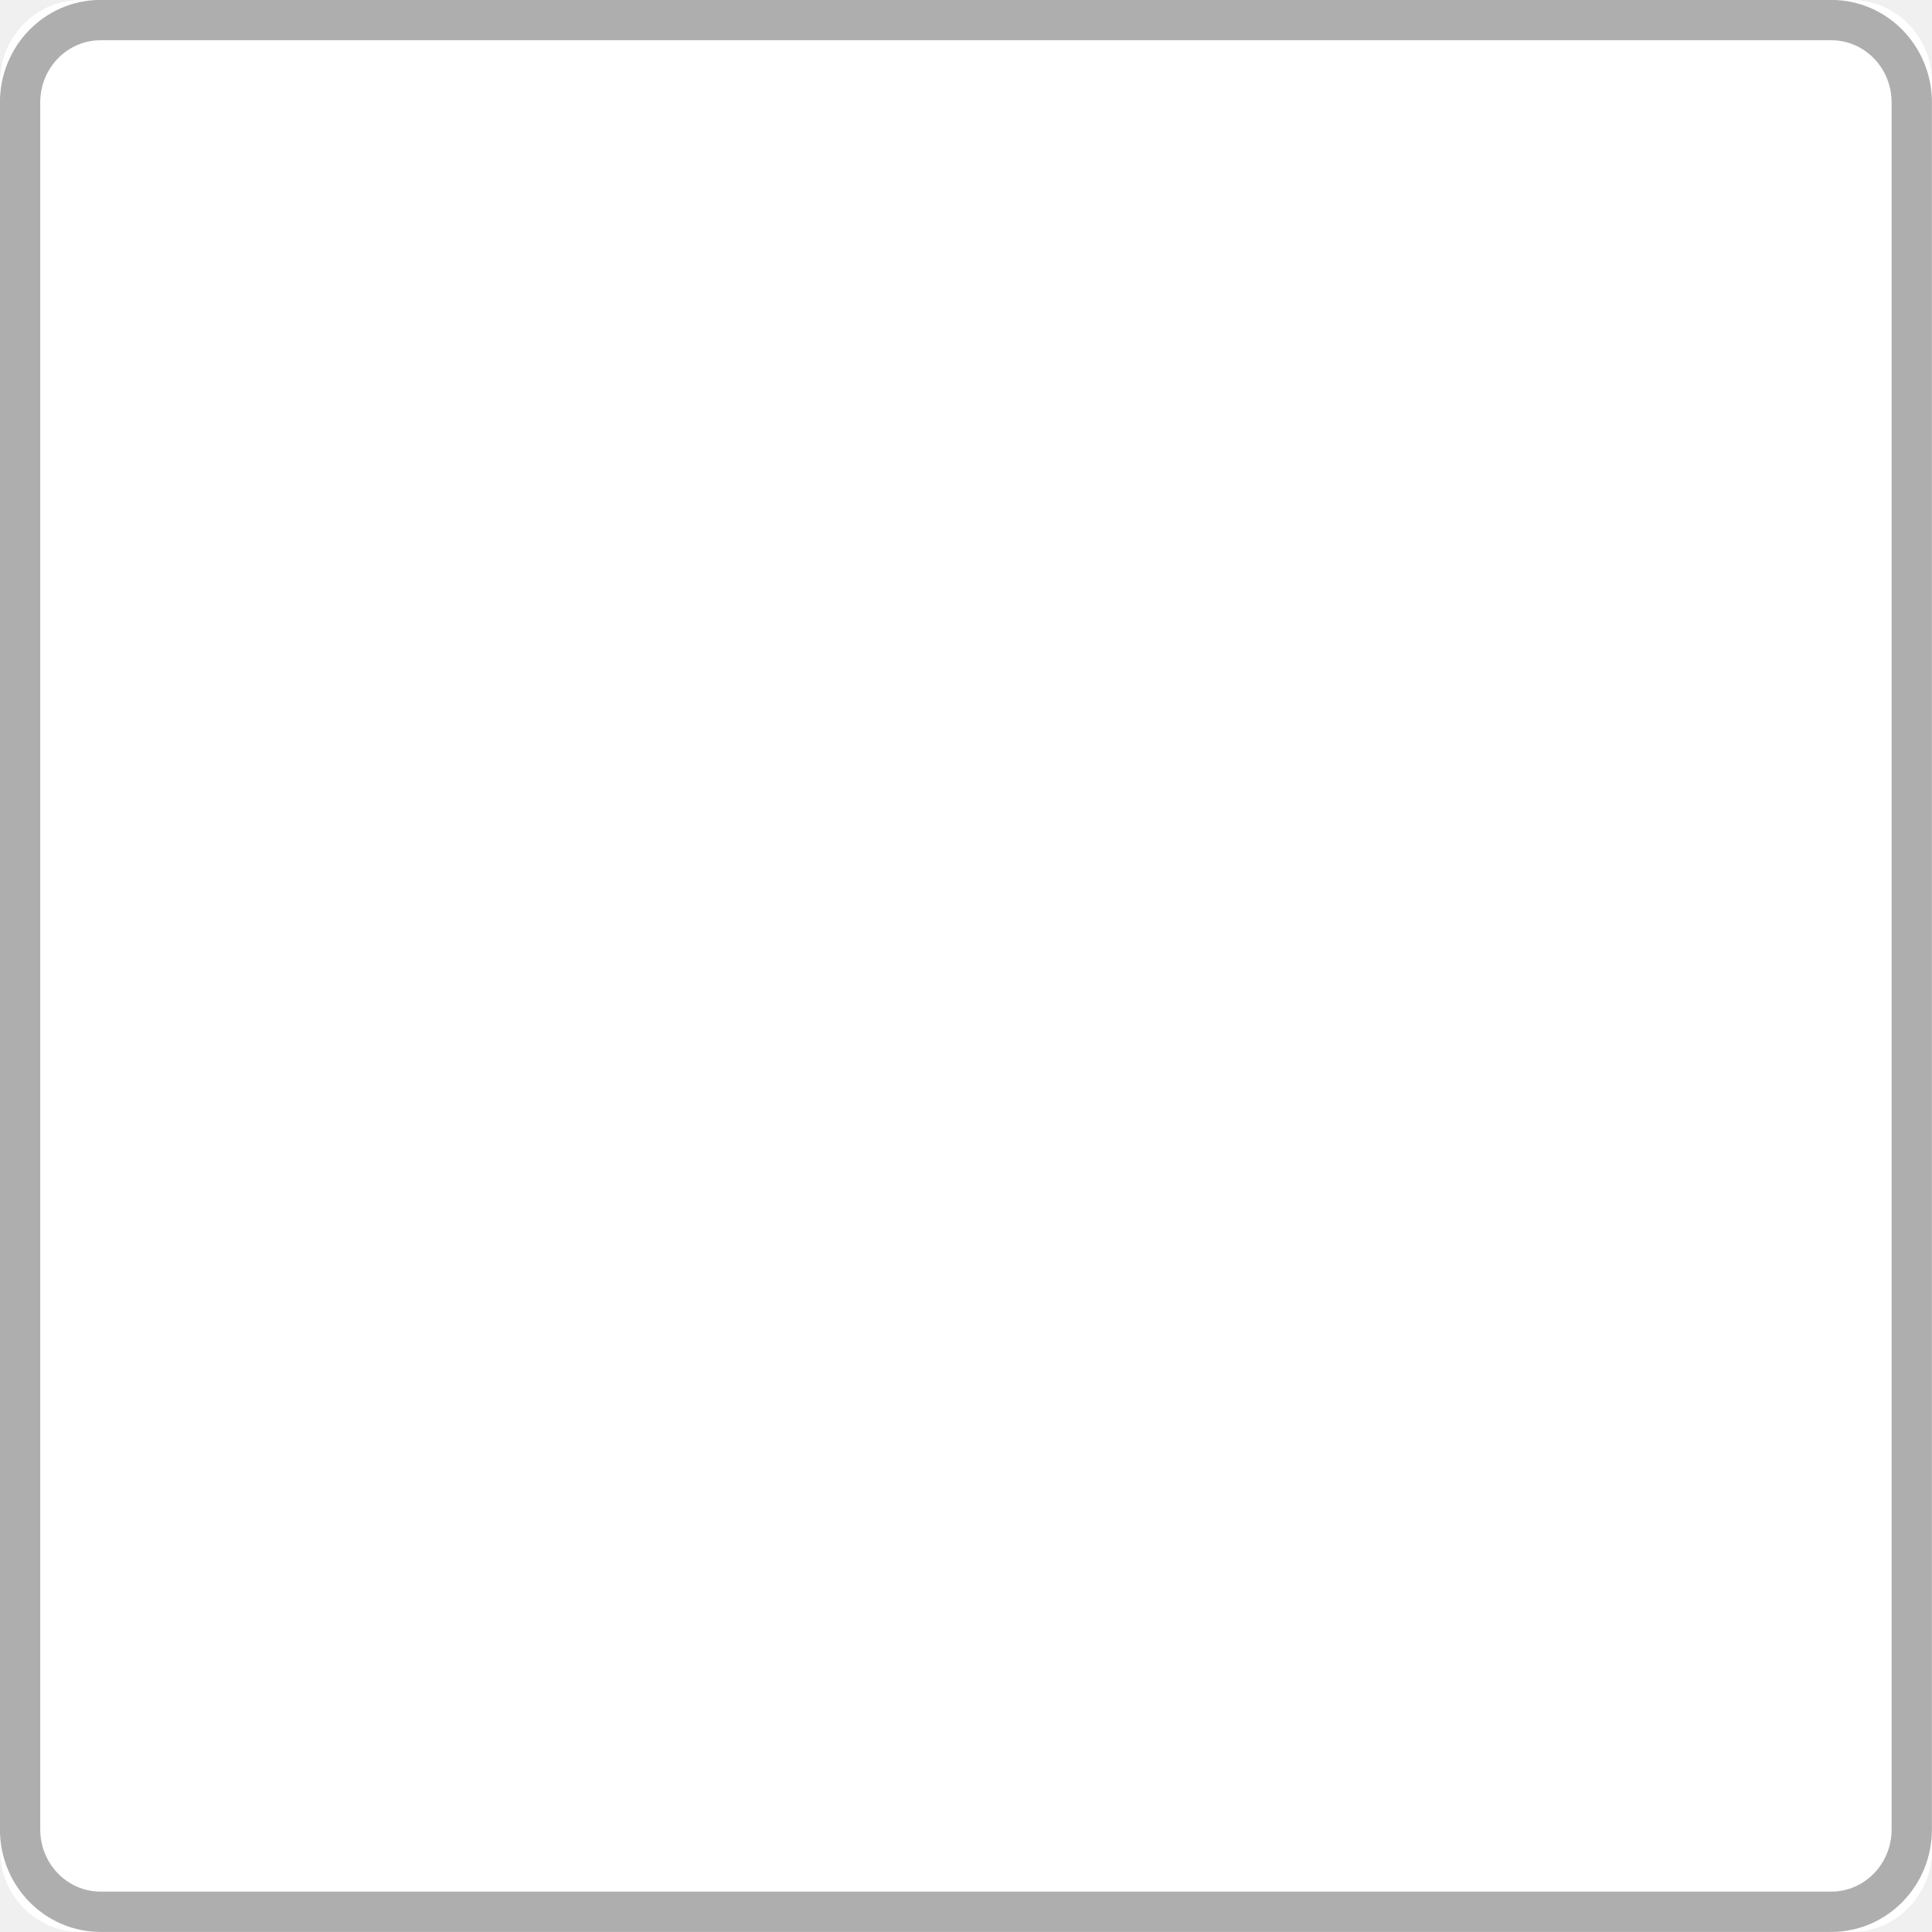
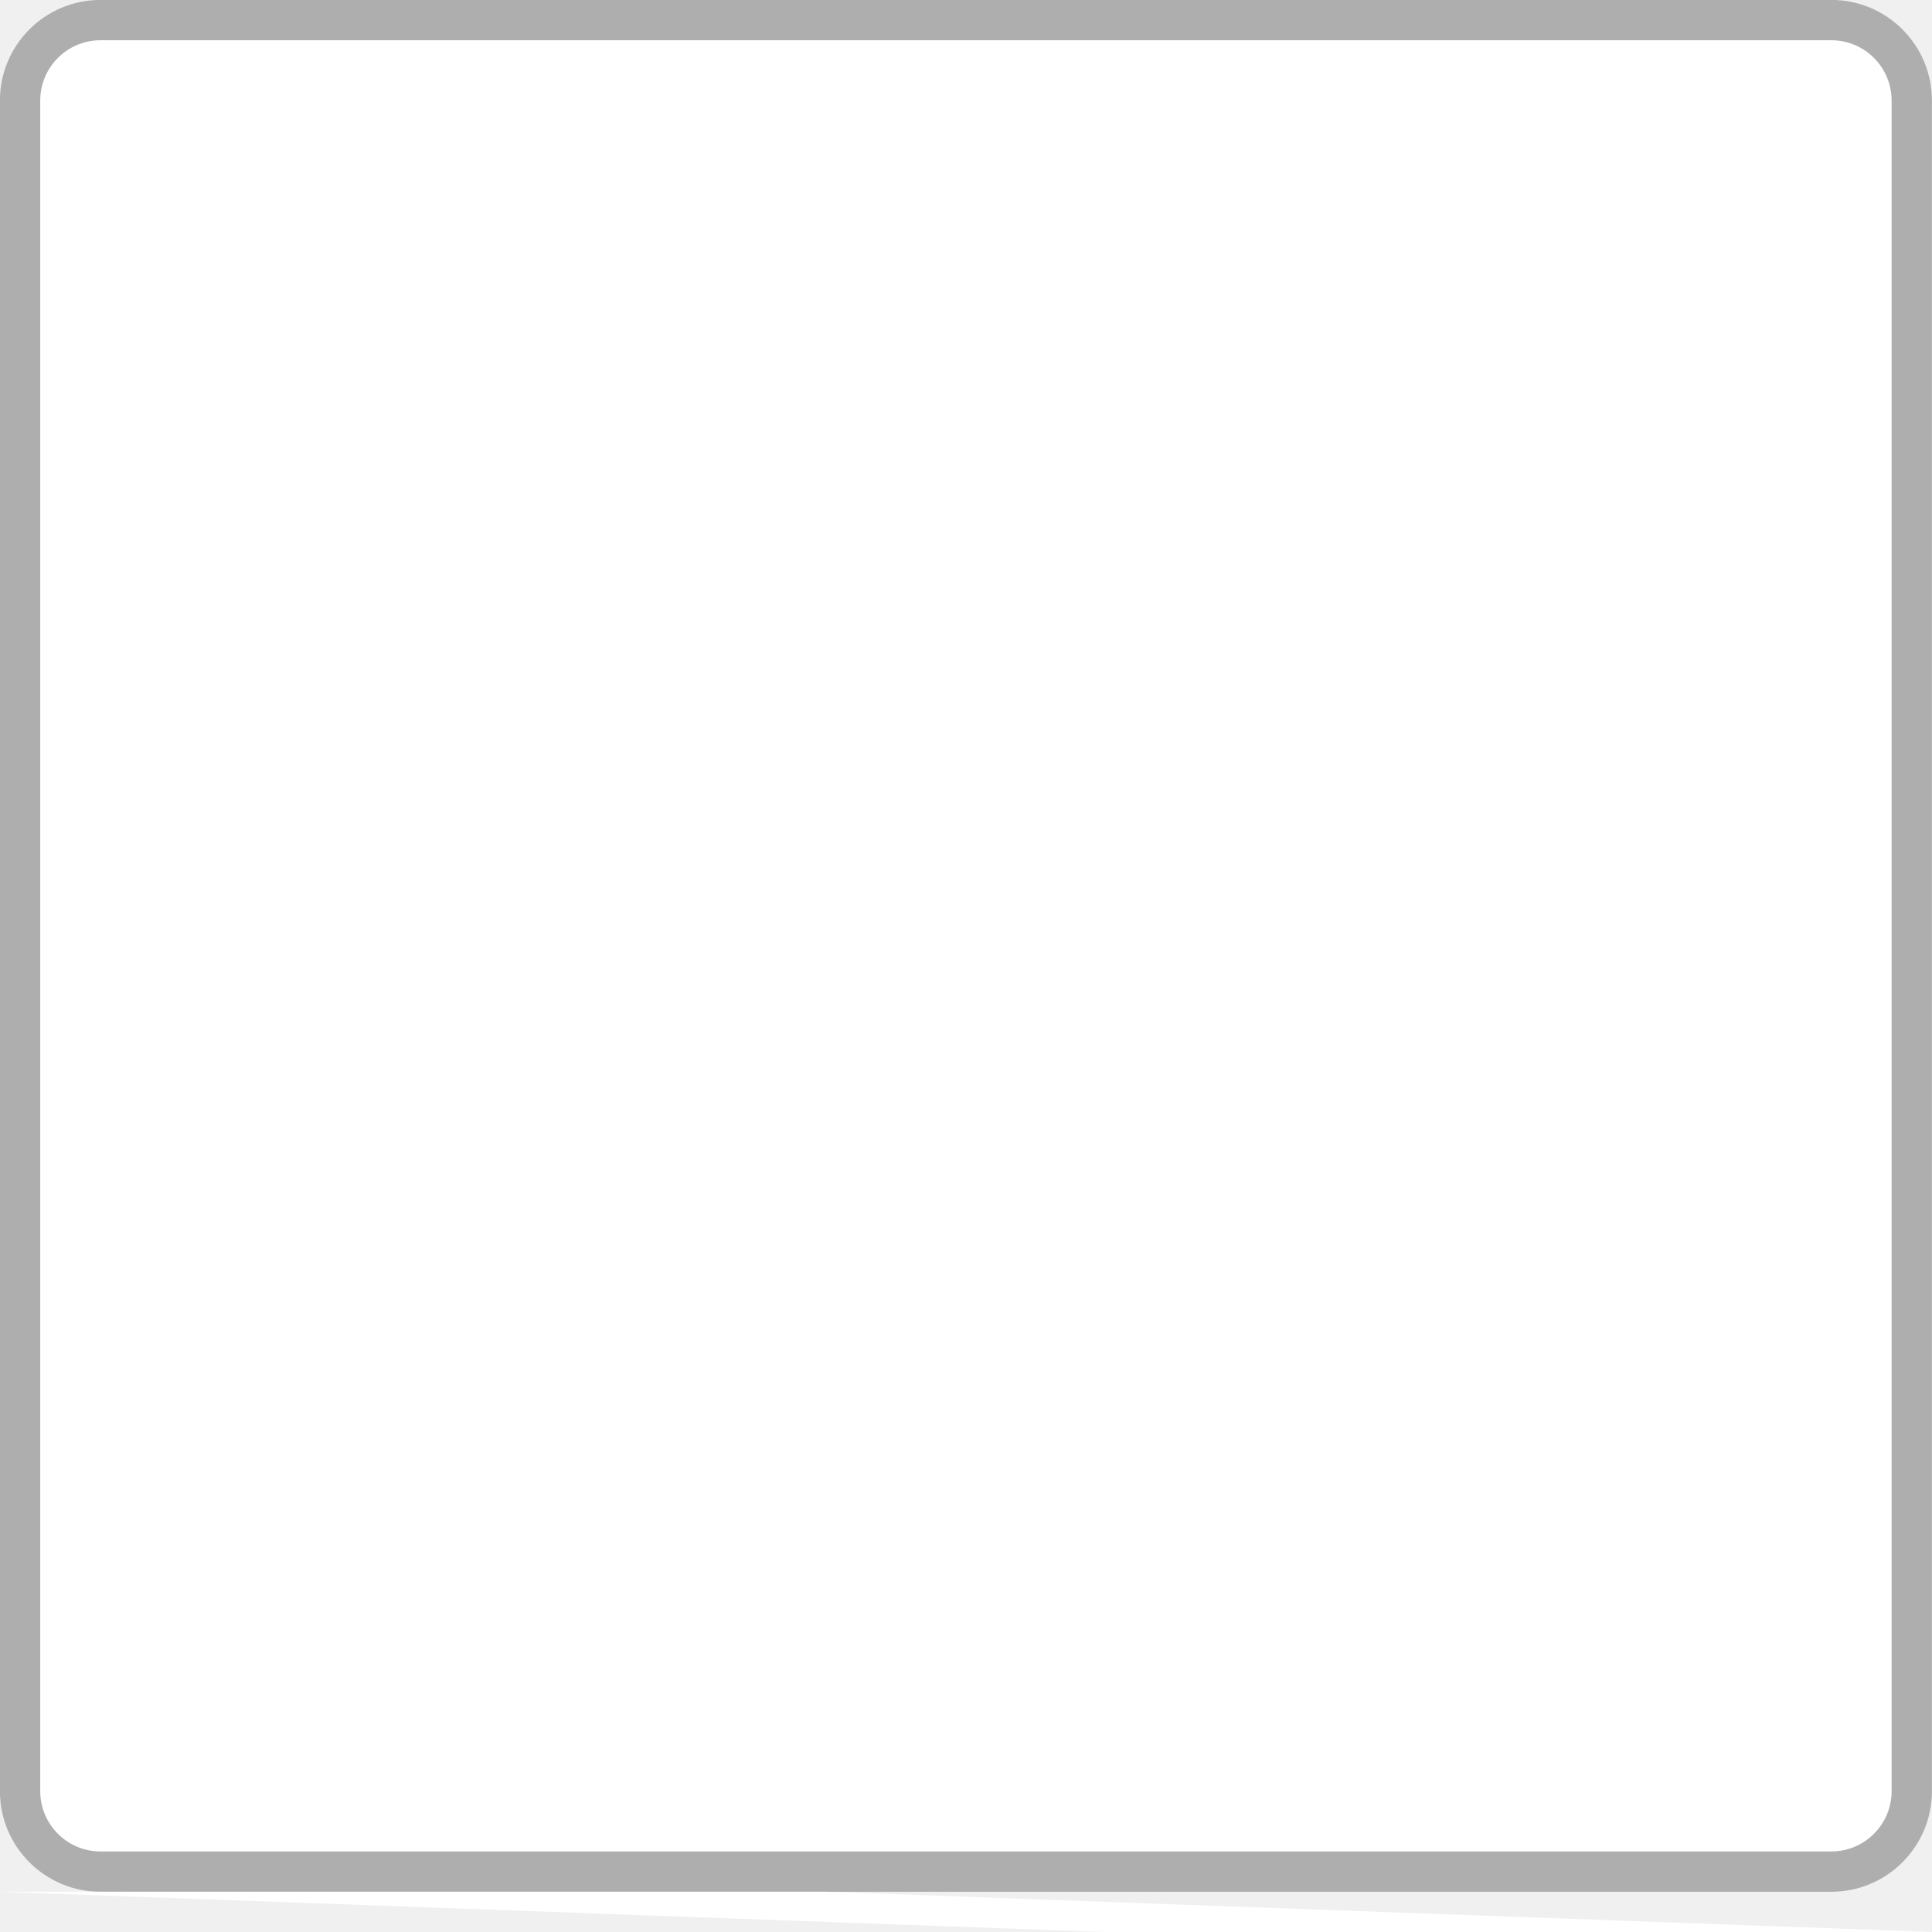
- <svg xmlns="http://www.w3.org/2000/svg" id="bitmap:48-24" width="48" height="48" version="1.1" viewBox="0 0 12.7 12.7">
+ <svg xmlns="http://www.w3.org/2000/svg" id="bitmap:48-32" width="48" height="48" version="1.1" viewBox="0 0 12.7 12.7">
  <g fill="#fff">
-     <rect y="-2.2204e-16" width="12.7" height="12.7" rx=".529" ry=".541" stroke-linejoin="round" stroke-width=".265" />
-     <rect x=".132" y=".132" width="12.435" height="12.435" rx=".529" ry=".541" stroke="#aeaeae" stroke-width=".265" />
+     <rect x=".132" y=".132" width="12.435" height="12.171" rx=".529" ry=".529" stroke="#aeaeae" stroke-width=".265" />
+     <rect transform="matrix(1 0 .99934 .036434 0 0)" x="-341.09" y="341.31" width="5.443" height="7.262" />
  </g>
</svg>
